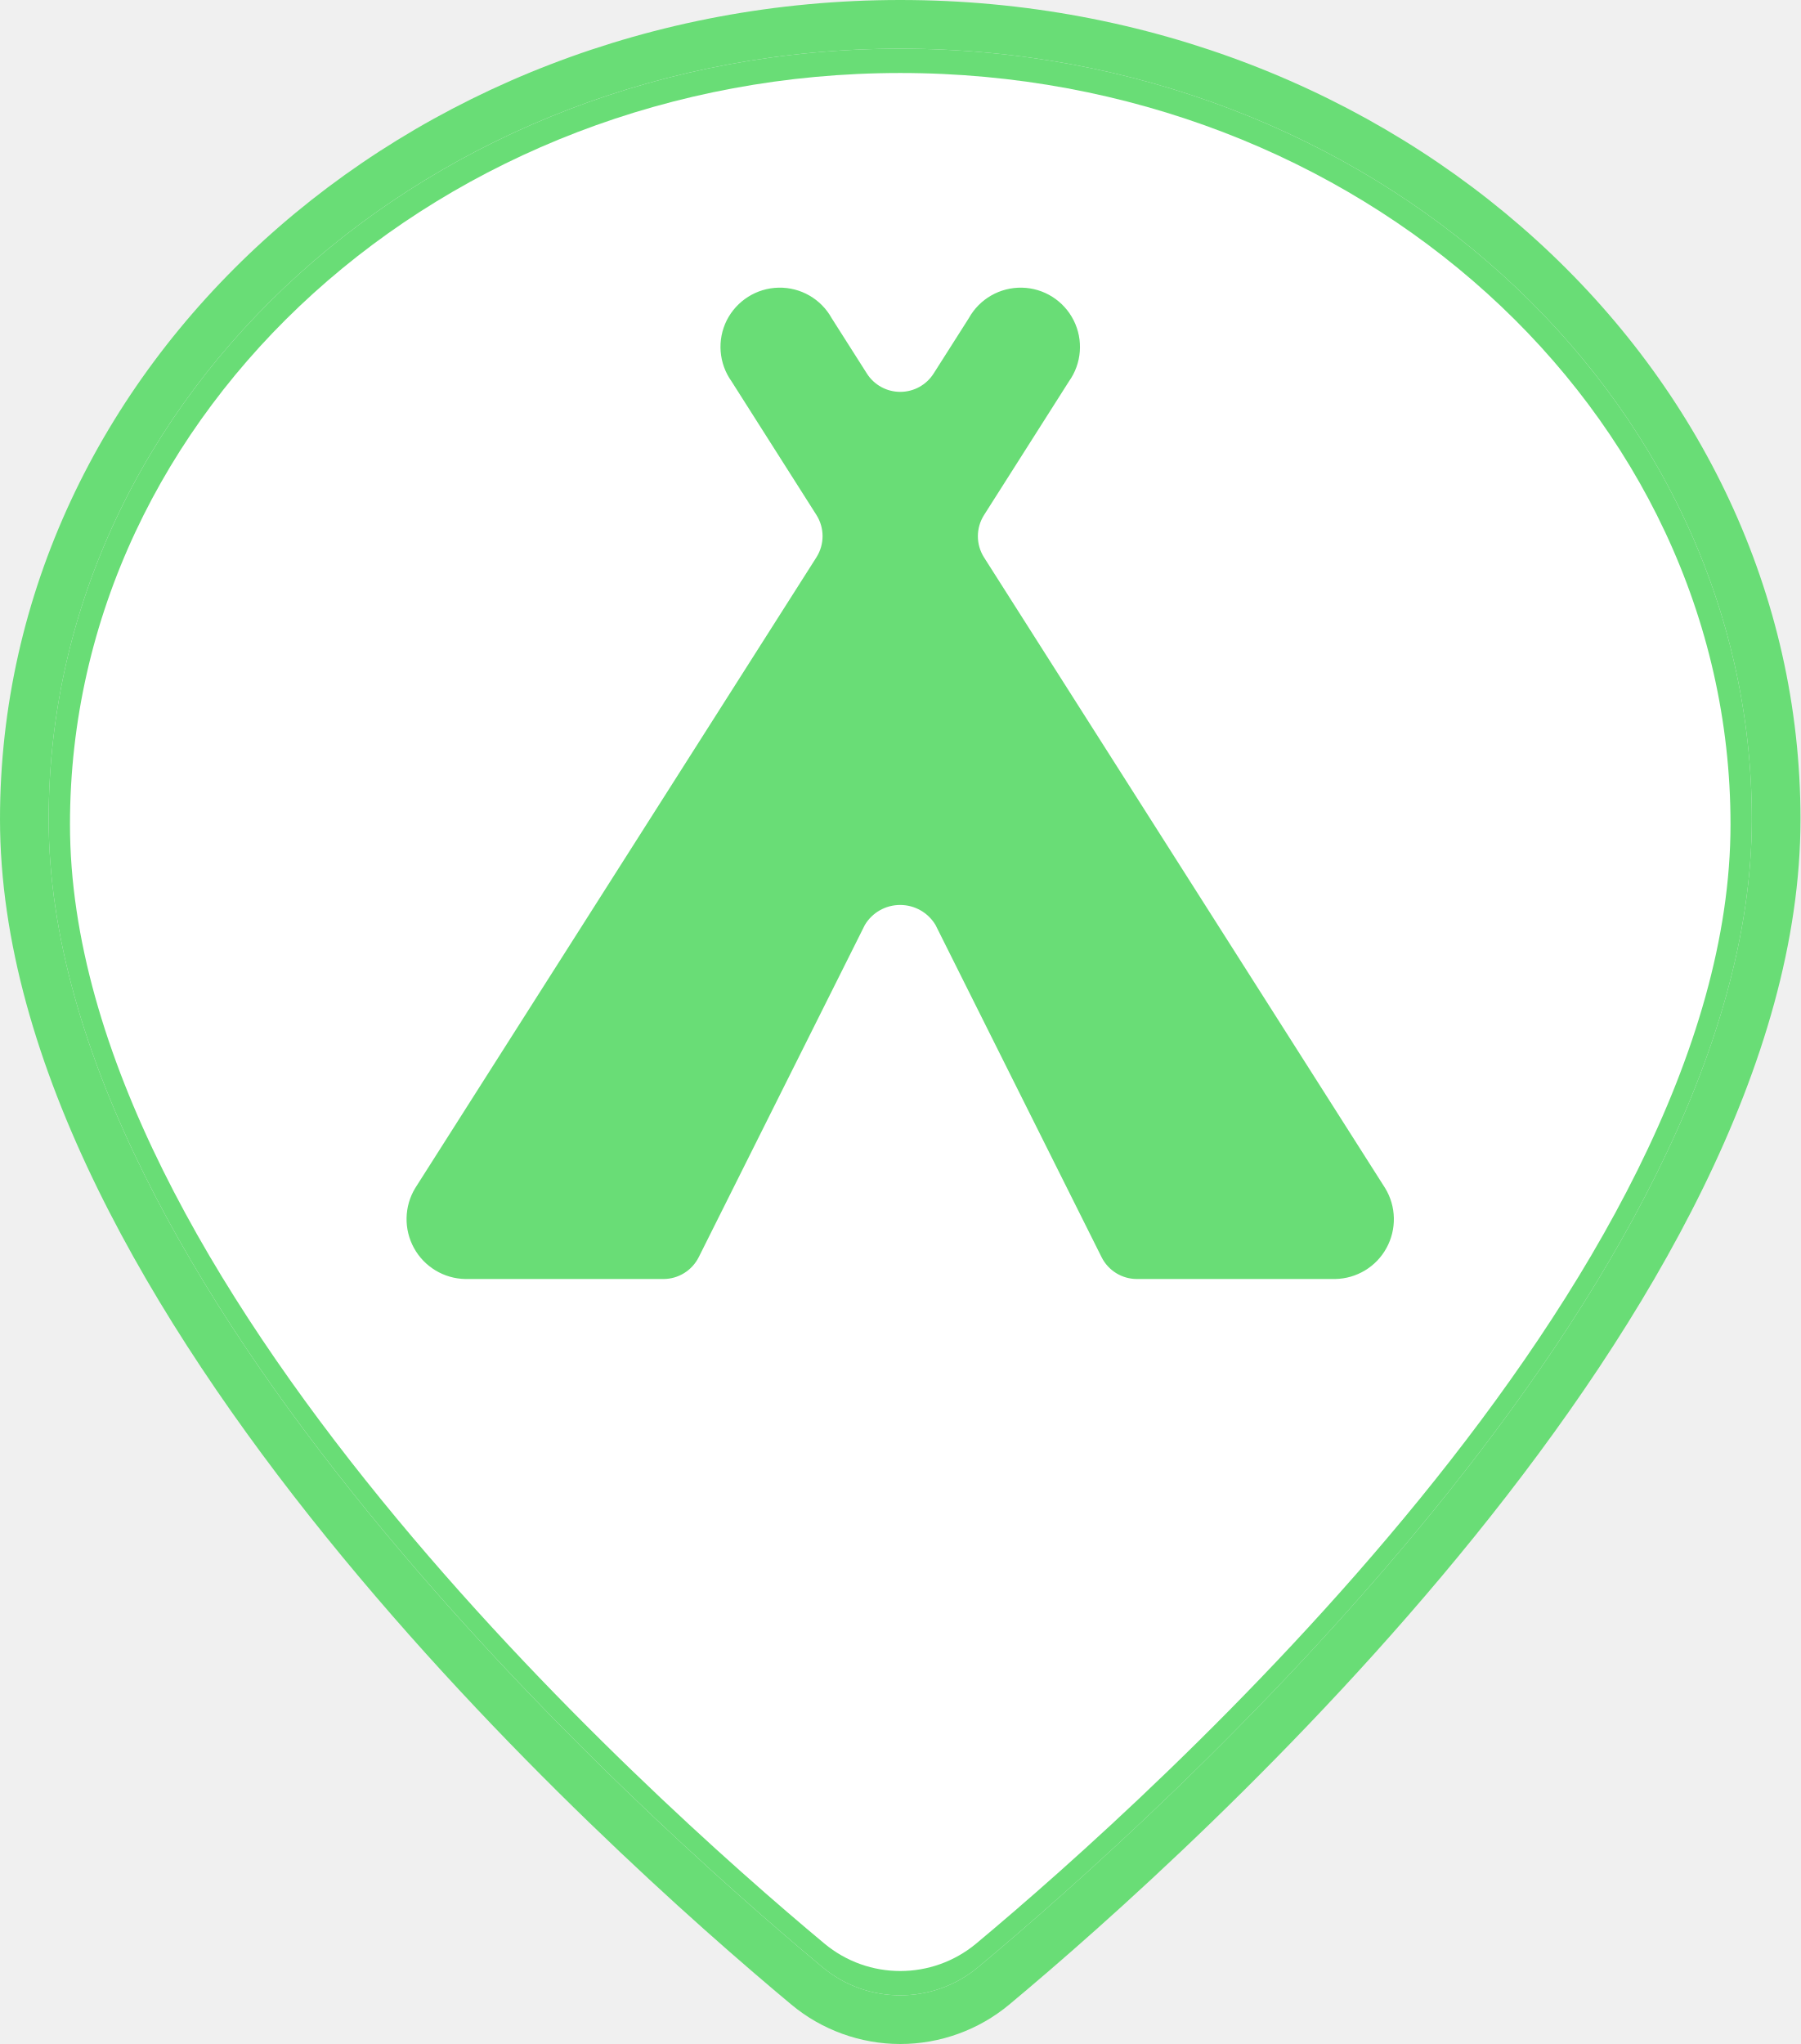
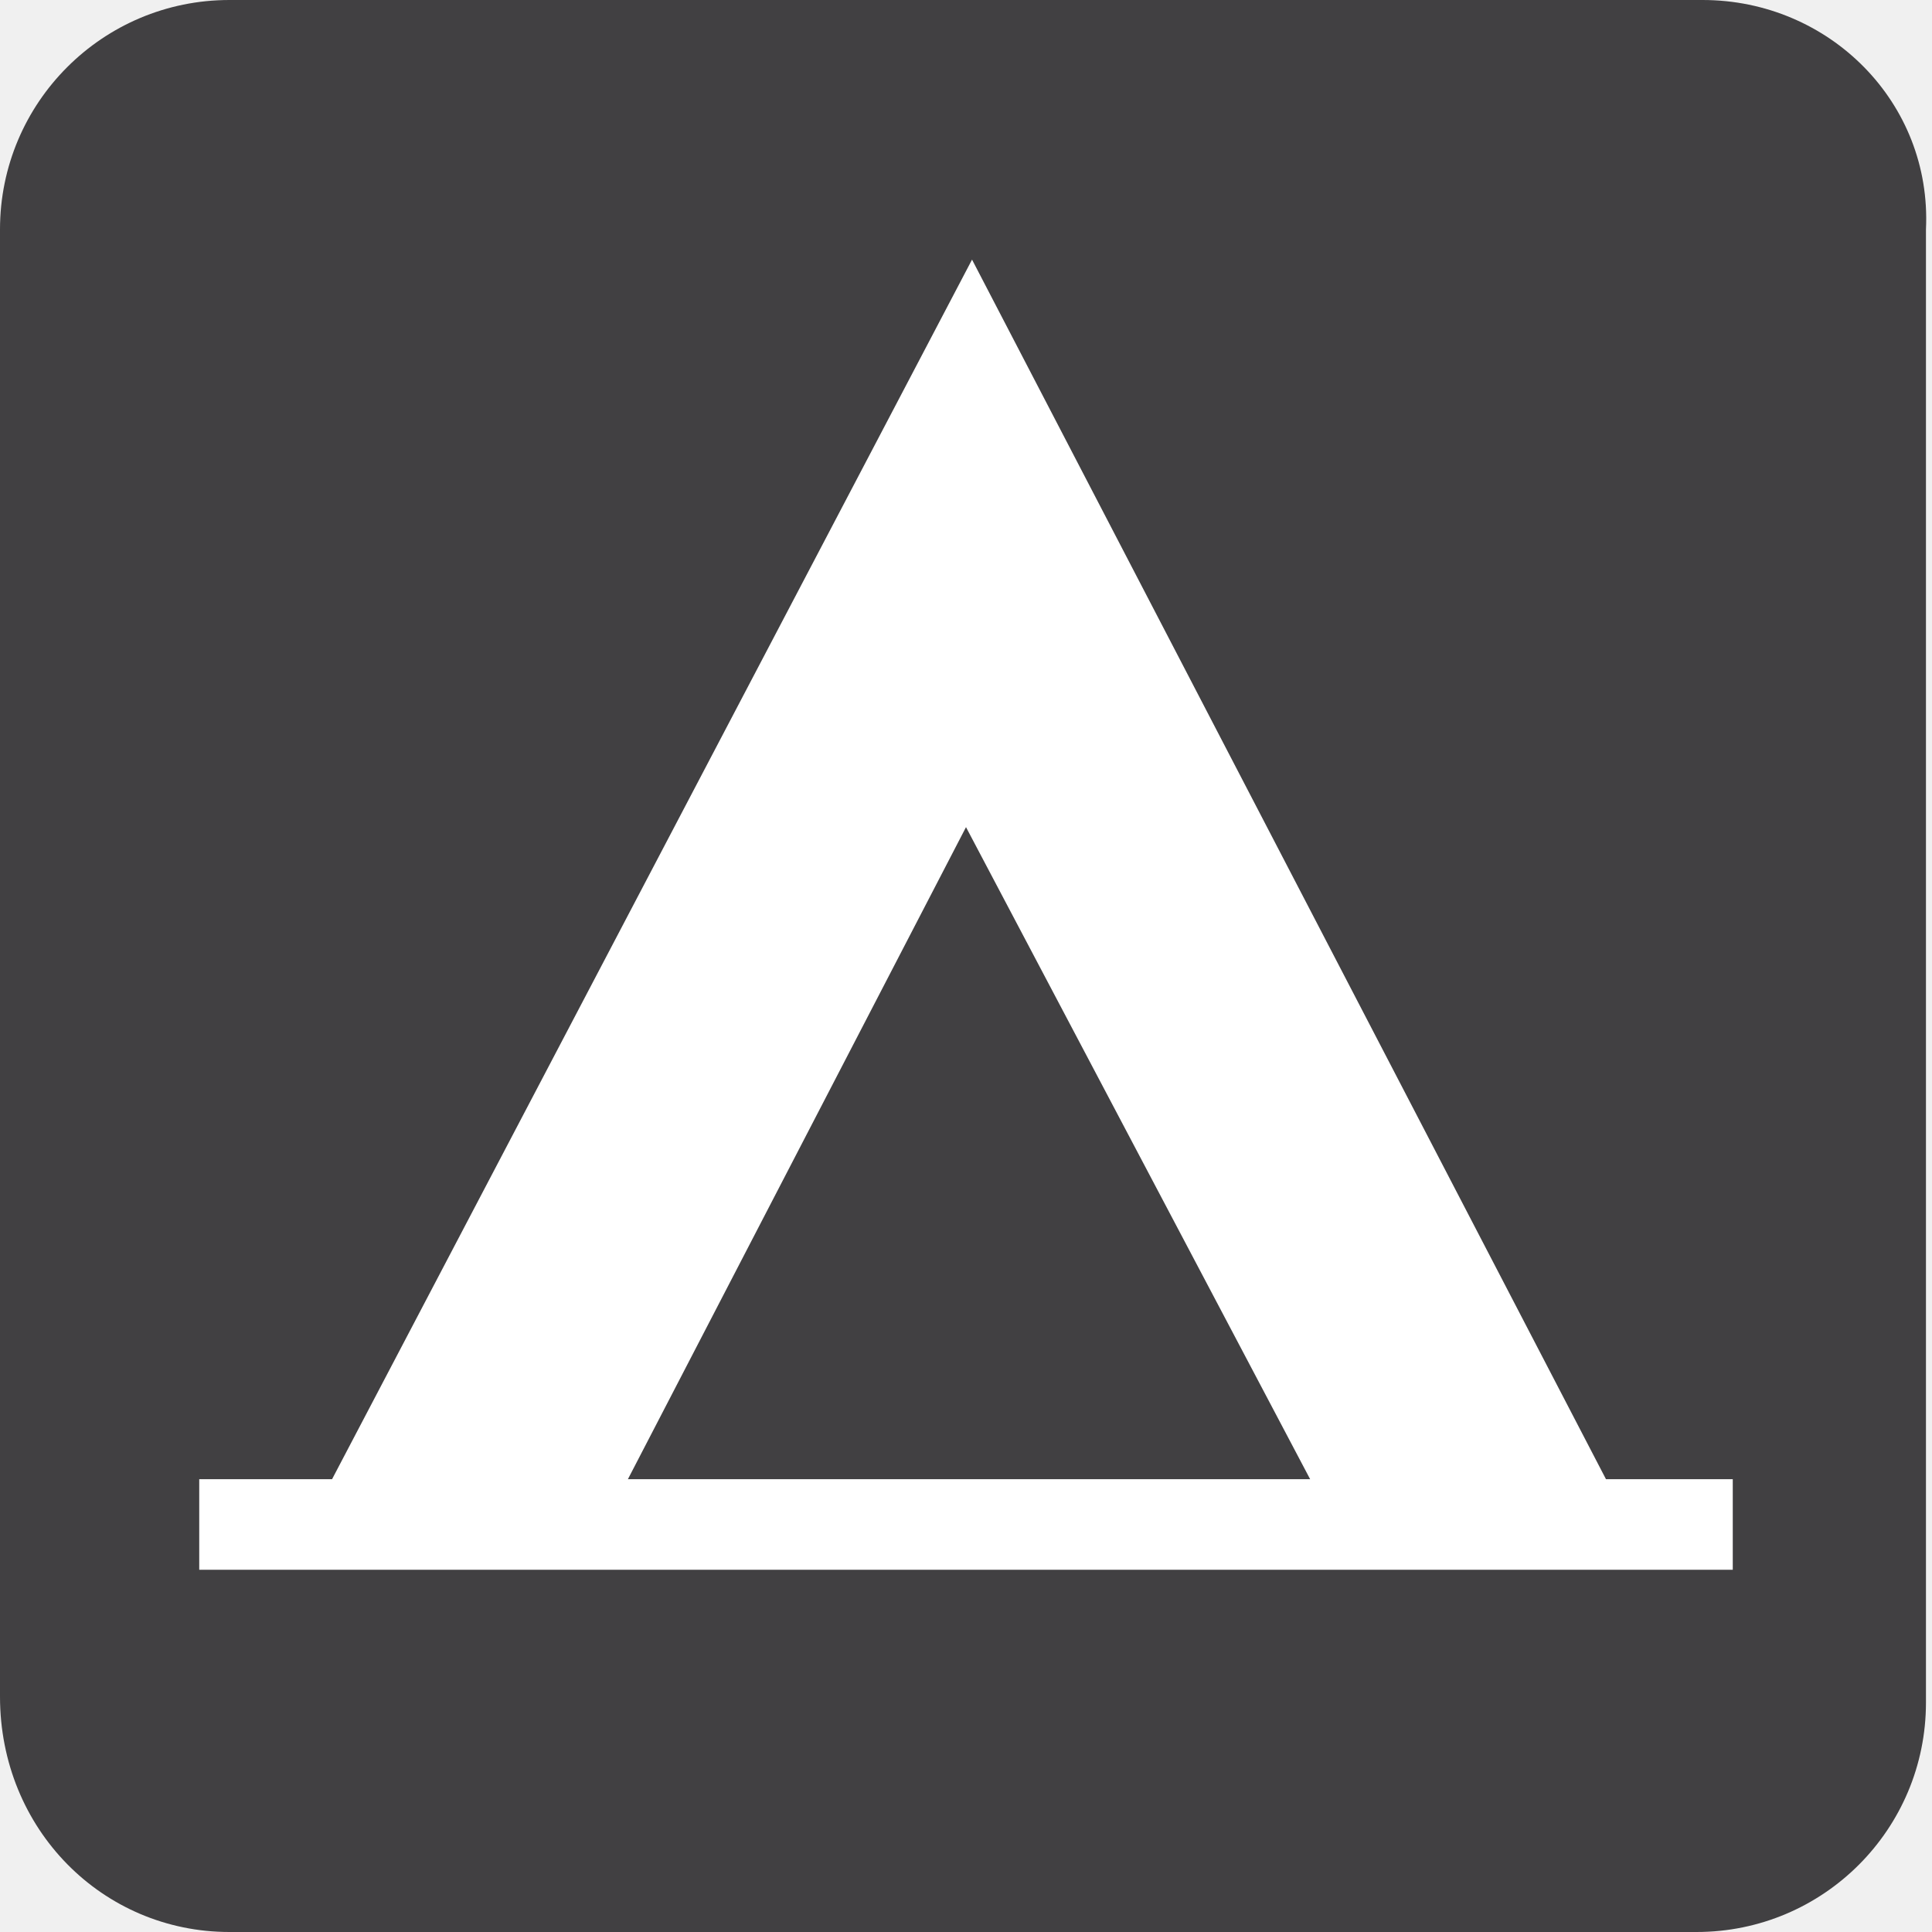
- <svg xmlns="http://www.w3.org/2000/svg" version="1.1" x="0px" y="0px" width="37px" height="42px" viewBox="0 0 37 42" enable-background="new 0 0 37 42" xml:space="preserve">
-   <g id="Climbing" display="none">
-     <g display="inline">
-       <path fill="#FFFFFF" d="M18.5,1C8.85,1,1,8.103,1,16.833c0,9.579,12.167,20.475,15.9,23.587    c0.927,0.773,2.275,0.773,3.202,0C23.833,37.307,36,26.41,36,16.833C36,8.103,28.15,1,18.5,1z" />
-       <g>
-         <path fill="#69DD76" d="M26.54,29.779c-0.386,0.193-0.832,0.224-1.241,0.088     c-0.409-0.137-0.747-0.431-0.94-0.816l-1.177-2.36h-5.495c-0.726,0-1.364-0.481-1.564-1.178l-1.625-5.688     c-0.225-0.787,0.171-1.619,0.923-1.94l5.288-2.267l2.178-2.903c0.348-0.465,0.918-0.709,1.494-0.639     c0.577,0.07,1.072,0.442,1.3,0.975c0.228,0.535,0.154,1.149-0.194,1.614l-2.438,3.264     c-0.165,0.219-0.383,0.395-0.634,0.507l-3.135,1.409c-0.202,0.091-0.358,0.26-0.432,0.468     c-0.074,0.208-0.06,0.437,0.039,0.635l1.021,2.045c0.138,0.275,0.42,0.449,0.728,0.449h3.551     c0.615,0,1.178,0.348,1.453,0.899l1.625,3.25c0.196,0.387,0.229,0.836,0.092,1.246     C27.222,29.245,26.928,29.585,26.54,29.779z M11.187,12.226c0-1.796,1.455-3.25,3.25-3.25     c1.795,0,3.25,1.455,3.25,3.25s-1.455,3.25-3.25,3.25C12.642,15.477,11.187,14.022,11.187,12.226z      M26.15,3.146c-0.251-0.114-0.544-0.092-0.776,0.057c-0.232,0.15-0.373,0.406-0.373,0.683v5.74     c0,0.673-0.546,1.219-1.219,1.219c-0.673,0-1.219-0.546-1.219-1.219V2.623c-0-0.39-0.278-0.725-0.662-0.798     C20.78,1.612,19.641,1.503,18.5,1.5C9.09,1.5,1.435,8.427,1.435,16.939c0,5.376,3.928,11.168,7.963,15.701     c0.224,0.252,0.581,0.34,0.897,0.221c0.315-0.12,0.524-0.423,0.524-0.761v-0.635     c0.034-1.911,0.58-3.778,1.58-5.407c0.38-0.556,1.139-0.697,1.694-0.317c0.556,0.379,0.698,1.137,0.318,1.694     c-0.723,1.224-1.121,2.611-1.154,4.032v4.812c0,0.223,0.092,0.437,0.254,0.59     c1.403,1.33,2.625,2.391,3.434,3.065c0.904,0.754,2.218,0.754,3.122,0c3.634-3.031,15.498-13.657,15.498-22.995     C35.413,10.89,31.728,5.492,26.15,3.146z" />
-       </g>
-       <path fill="#FFFFFF" d="M18.5,1C28.15,1,36,8.103,36,16.833c0,9.577-12.167,20.473-15.898,23.587    C19.638,40.807,19.069,41,18.501,41c-0.569,0-1.137-0.193-1.601-0.58C13.167,37.309,1,26.412,1,16.833    C1,8.103,8.85,1,18.5,1 M18.5,0C8.299,0,0,7.551,0,16.833c0,10.023,12.445,21.176,16.26,24.355    C16.887,41.712,17.683,42,18.501,42c0.817,0,1.613-0.288,2.241-0.812C24.556,38.006,37,26.845,37,16.833    C37,7.551,28.701,0,18.5,0L18.5,0z" />
-     </g>
-   </g>
-   <g id="Trailhead" display="none">
-     <g display="inline">
-       <g>
-         <path fill="#FFFFFF" d="M18.5,1C8.85,1,1,8.103,1,16.833c0,9.579,12.167,20.475,15.9,23.587     c0.927,0.773,2.275,0.773,3.202,0C23.833,37.307,36,26.41,36,16.833C36,8.103,28.15,1,18.5,1z" />
-         <path fill="#FFFFFF" d="M18.5,1C28.15,1,36,8.103,36,16.833c0,9.577-12.167,20.473-15.898,23.587     C19.638,40.807,19.069,41,18.501,41s-1.137-0.193-1.601-0.58C13.167,37.309,1,26.412,1,16.833     C1,8.103,8.85,1,18.5,1 M18.5,0C8.299,0,0,7.551,0,16.833c0,10.023,12.445,21.176,16.26,24.355     C16.887,41.712,17.683,42,18.501,42c0.817,0,1.613-0.288,2.241-0.812C24.556,38.006,37,26.845,37,16.833     C37,7.551,28.701,0,18.5,0L18.5,0z" />
-       </g>
-       <g>
-         <path fill="#69DD76" d="M26.18,18.278c0.599,0.634,0.585,1.629-0.031,2.246c-1.242,0.986-2.821,1.448-4.399,1.289     c-0.643-0.002-1.281-0.12-1.882-0.348c-0.151-0.056-0.321-0.018-0.433,0.098     c-0.112,0.115-0.146,0.286-0.086,0.435l2.285,5.712c0.333,0.834-0.073,1.78-0.907,2.112     c-0.834,0.333-1.78-0.073-2.112-0.907L17.13,25.201c-0.063-0.158-0.219-0.26-0.389-0.255     c-0.17,0.005-0.319,0.116-0.373,0.277l-1.201,3.603c-0.299,0.839-1.205,1.292-2.055,1.029     c-0.409-0.136-0.747-0.429-0.94-0.815c-0.193-0.386-0.225-0.832-0.088-1.241l4.062-12.188     c0.183-0.551,0.647-0.964,1.216-1.08c0.569-0.117,1.158,0.079,1.544,0.514c0.386,0.434,0.511,1.042,0.327,1.593     c-0.057,0.171-0.021,0.36,0.096,0.497c0.558,0.808,1.444,1.33,2.421,1.427     c0.758,0.067,1.52-0.079,2.199-0.422C24.611,17.586,25.591,17.647,26.18,18.278z M25.813,29.125     c0,0.673-0.546,1.219-1.219,1.219c-0.673,0-1.219-0.546-1.219-1.219v-4.875c0-0.673,0.546-1.219,1.219-1.219     c0.673,0,1.219,0.546,1.219,1.219V29.125z M11.539,19.939c-0.206,0.001-0.411-0.038-0.603-0.114l-2.368-0.947     c-0.455-0.181-0.804-0.559-0.95-1.027c-0.146-0.468-0.072-0.977,0.2-1.384l2.32-3.478     c0.434-0.651,1.271-0.901,1.991-0.593l1.503,0.65c0.803,0.344,1.19,1.262,0.876,2.077l-1.463,3.783     c-0.156,0.407-0.47,0.733-0.869,0.907C11.975,19.898,11.758,19.941,11.539,19.939z M20.125,5.562     c1.795,0,3.25,1.455,3.25,3.25c0,1.795-1.455,3.25-3.25,3.25c-1.795,0-3.25-1.455-3.25-3.25     C16.875,7.018,18.33,5.562,20.125,5.562z M24.594,12.469c0.673,0,1.219,0.546,1.219,1.219v1.219     c0,0.673-0.546,1.219-1.219,1.219c-0.673,0-1.219-0.546-1.219-1.219v-1.219     C23.375,13.015,23.921,12.469,24.594,12.469z M18.5,1.5C9.091,1.5,1.437,8.426,1.437,16.938     c0,9.339,11.862,19.963,15.502,22.997c0.904,0.754,2.218,0.754,3.122,0c3.638-3.035,15.501-13.66,15.501-22.997     C35.563,8.426,27.909,1.5,18.5,1.5z" />
-       </g>
-     </g>
-   </g>
-   <g id="Campsite" display="none">
-     <g display="inline">
-       <g>
-         <g>
-           <path fill="#FFFFFF" d="M18.5,1C8.85,1,1,8.103,1,16.833c0,9.579,12.167,20.475,15.9,23.587      c0.927,0.773,2.275,0.773,3.202,0C23.833,37.307,36,26.41,36,16.833C36,8.103,28.15,1,18.5,1z" />
-           <path fill="#FFFFFF" d="M18.5,1C28.15,1,36,8.103,36,16.833c0,9.577-12.167,20.473-15.898,23.587      C19.638,40.807,19.069,41,18.501,41s-1.137-0.193-1.601-0.58C13.167,37.309,1,26.412,1,16.833      C1,8.103,8.85,1,18.5,1 M18.5,0C8.299,0,0,7.551,0,16.833c0,10.023,12.445,21.176,16.26,24.355      C16.887,41.712,17.683,42,18.501,42c0.817,0,1.613-0.288,2.241-0.812C24.556,38.006,37,26.845,37,16.833      C37,7.551,28.701,0,18.5,0L18.5,0z" />
-         </g>
-       </g>
-       <path fill="#69DD76" d="M27.438,26.281h-4.074c-0.307,0-0.589-0.173-0.727-0.449l-3.412-6.825    c-0.153-0.256-0.429-0.412-0.727-0.412s-0.574,0.156-0.726,0.412l-3.413,6.825    c-0.138,0.275-0.419,0.449-0.726,0.449H9.562c-0.44-0.008-0.843-0.251-1.055-0.637    c-0.212-0.386-0.202-0.856,0.026-1.232l8.244-12.96c0.169-0.266,0.169-0.605,0-0.871l-1.744-2.745    c-0.263-0.368-0.3-0.851-0.098-1.255C15.139,6.179,15.548,5.92,16,5.911c0.452-0.01,0.872,0.232,1.091,0.627    l0.723,1.137c0.149,0.235,0.408,0.377,0.686,0.377c0.278,0,0.537-0.142,0.686-0.377l0.723-1.137    c0.219-0.395,0.639-0.636,1.091-0.627C21.452,5.92,21.861,6.179,22.064,6.583c0.203,0.404,0.165,0.887-0.098,1.255    l-1.744,2.745c-0.169,0.266-0.169,0.605,0,0.871l8.243,12.96c0.229,0.376,0.239,0.846,0.026,1.232    C28.28,26.031,27.878,26.273,27.438,26.281z M18.5,1.5C9.091,1.5,1.438,8.426,1.438,16.938    c0,9.341,11.862,19.963,15.502,22.997c0.904,0.754,2.217,0.754,3.122,0C23.7,36.899,35.562,26.275,35.562,16.938    C35.562,8.426,27.909,1.5,18.5,1.5z" />
-     </g>
-   </g>
-   <g id="Layer_4">
-     <g>
-       <g>
-         <g>
-           <path fill="#69DD76" d="M18.5,1C8.85,1,1,8.103,1,16.833c0,9.579,12.167,20.475,15.9,23.587      c0.927,0.773,2.275,0.773,3.202,0C23.833,37.307,36,26.41,36,16.833C36,8.103,28.15,1,18.5,1z" />
-           <path fill="#69DD76" d="M18.5,1C28.15,1,36,8.103,36,16.833c0,9.577-12.167,20.473-15.898,23.587      C19.638,40.807,19.069,41,18.501,41s-1.137-0.193-1.601-0.58C13.167,37.309,1,26.412,1,16.833      C1,8.103,8.85,1,18.5,1 M18.5,0C8.299,0,0,7.551,0,16.833c0,10.023,12.445,21.176,16.26,24.355      C16.887,41.712,17.683,42,18.501,42c0.817,0,1.613-0.288,2.241-0.812C24.556,38.006,37,26.845,37,16.833      C37,7.551,28.701,0,18.5,0L18.5,0z" />
-         </g>
-       </g>
-       <path fill="#FFFFFF" d="M27.438,26.281h-4.074c-0.307,0-0.589-0.173-0.727-0.449l-3.412-6.825    c-0.153-0.256-0.429-0.412-0.727-0.412s-0.574,0.156-0.726,0.412l-3.413,6.825    c-0.138,0.275-0.419,0.449-0.726,0.449H9.562c-0.44-0.008-0.843-0.251-1.055-0.637    c-0.212-0.386-0.202-0.856,0.026-1.232l8.244-12.96c0.169-0.266,0.169-0.605,0-0.871l-1.744-2.745    c-0.263-0.368-0.3-0.851-0.098-1.255C15.139,6.179,15.548,5.92,16,5.911c0.452-0.01,0.872,0.232,1.091,0.627    l0.723,1.137c0.149,0.235,0.408,0.377,0.686,0.377c0.278,0,0.537-0.142,0.686-0.377l0.723-1.137    c0.219-0.395,0.639-0.636,1.091-0.627C21.452,5.92,21.861,6.179,22.064,6.583c0.203,0.404,0.165,0.887-0.098,1.255    l-1.744,2.745c-0.169,0.266-0.169,0.605,0,0.871l8.243,12.96c0.229,0.376,0.239,0.846,0.026,1.232    C28.28,26.031,27.878,26.273,27.438,26.281z M18.5,1.5C9.091,1.5,1.438,8.426,1.438,16.938    c0,9.341,11.862,19.963,15.502,22.997c0.904,0.754,2.217,0.754,3.122,0C23.7,36.899,35.562,26.275,35.562,16.938    C35.562,8.426,27.909,1.5,18.5,1.5z" />
-     </g>
+ <svg xmlns="http://www.w3.org/2000/svg" version="1.1" id="Layer_1" x="0px" y="0px" width="32px" height="32px" viewBox="0 0 32 32" style="enable-background:new 0 0 32 32;" xml:space="preserve">
+   <style type="text/css">
+ 	.st0{fill:#414042;}
+ 	.st1{fill:#FFFFFF;}
+ 	.st2{fill:#006838;}
+ </style>
+   <g>
+     <path class="st0" d="M28.2,0H3.8C1.7,0,0,1.7,0,3.8v24.3C0,30.3,1.7,32,3.8,32h24.3c2.1,0,3.8-1.7,3.8-3.8V3.8   C32,1.7,30.3,0,28.2,0z" />
+     <path class="st1" d="M10.4,24.5l5.6-10.8l5.7,10.8H10.4z M26.6,24.5L16.1,4.3L5.5,24.5H3.3V26h25.4v-1.5H26.6z" />
  </g>
</svg>
